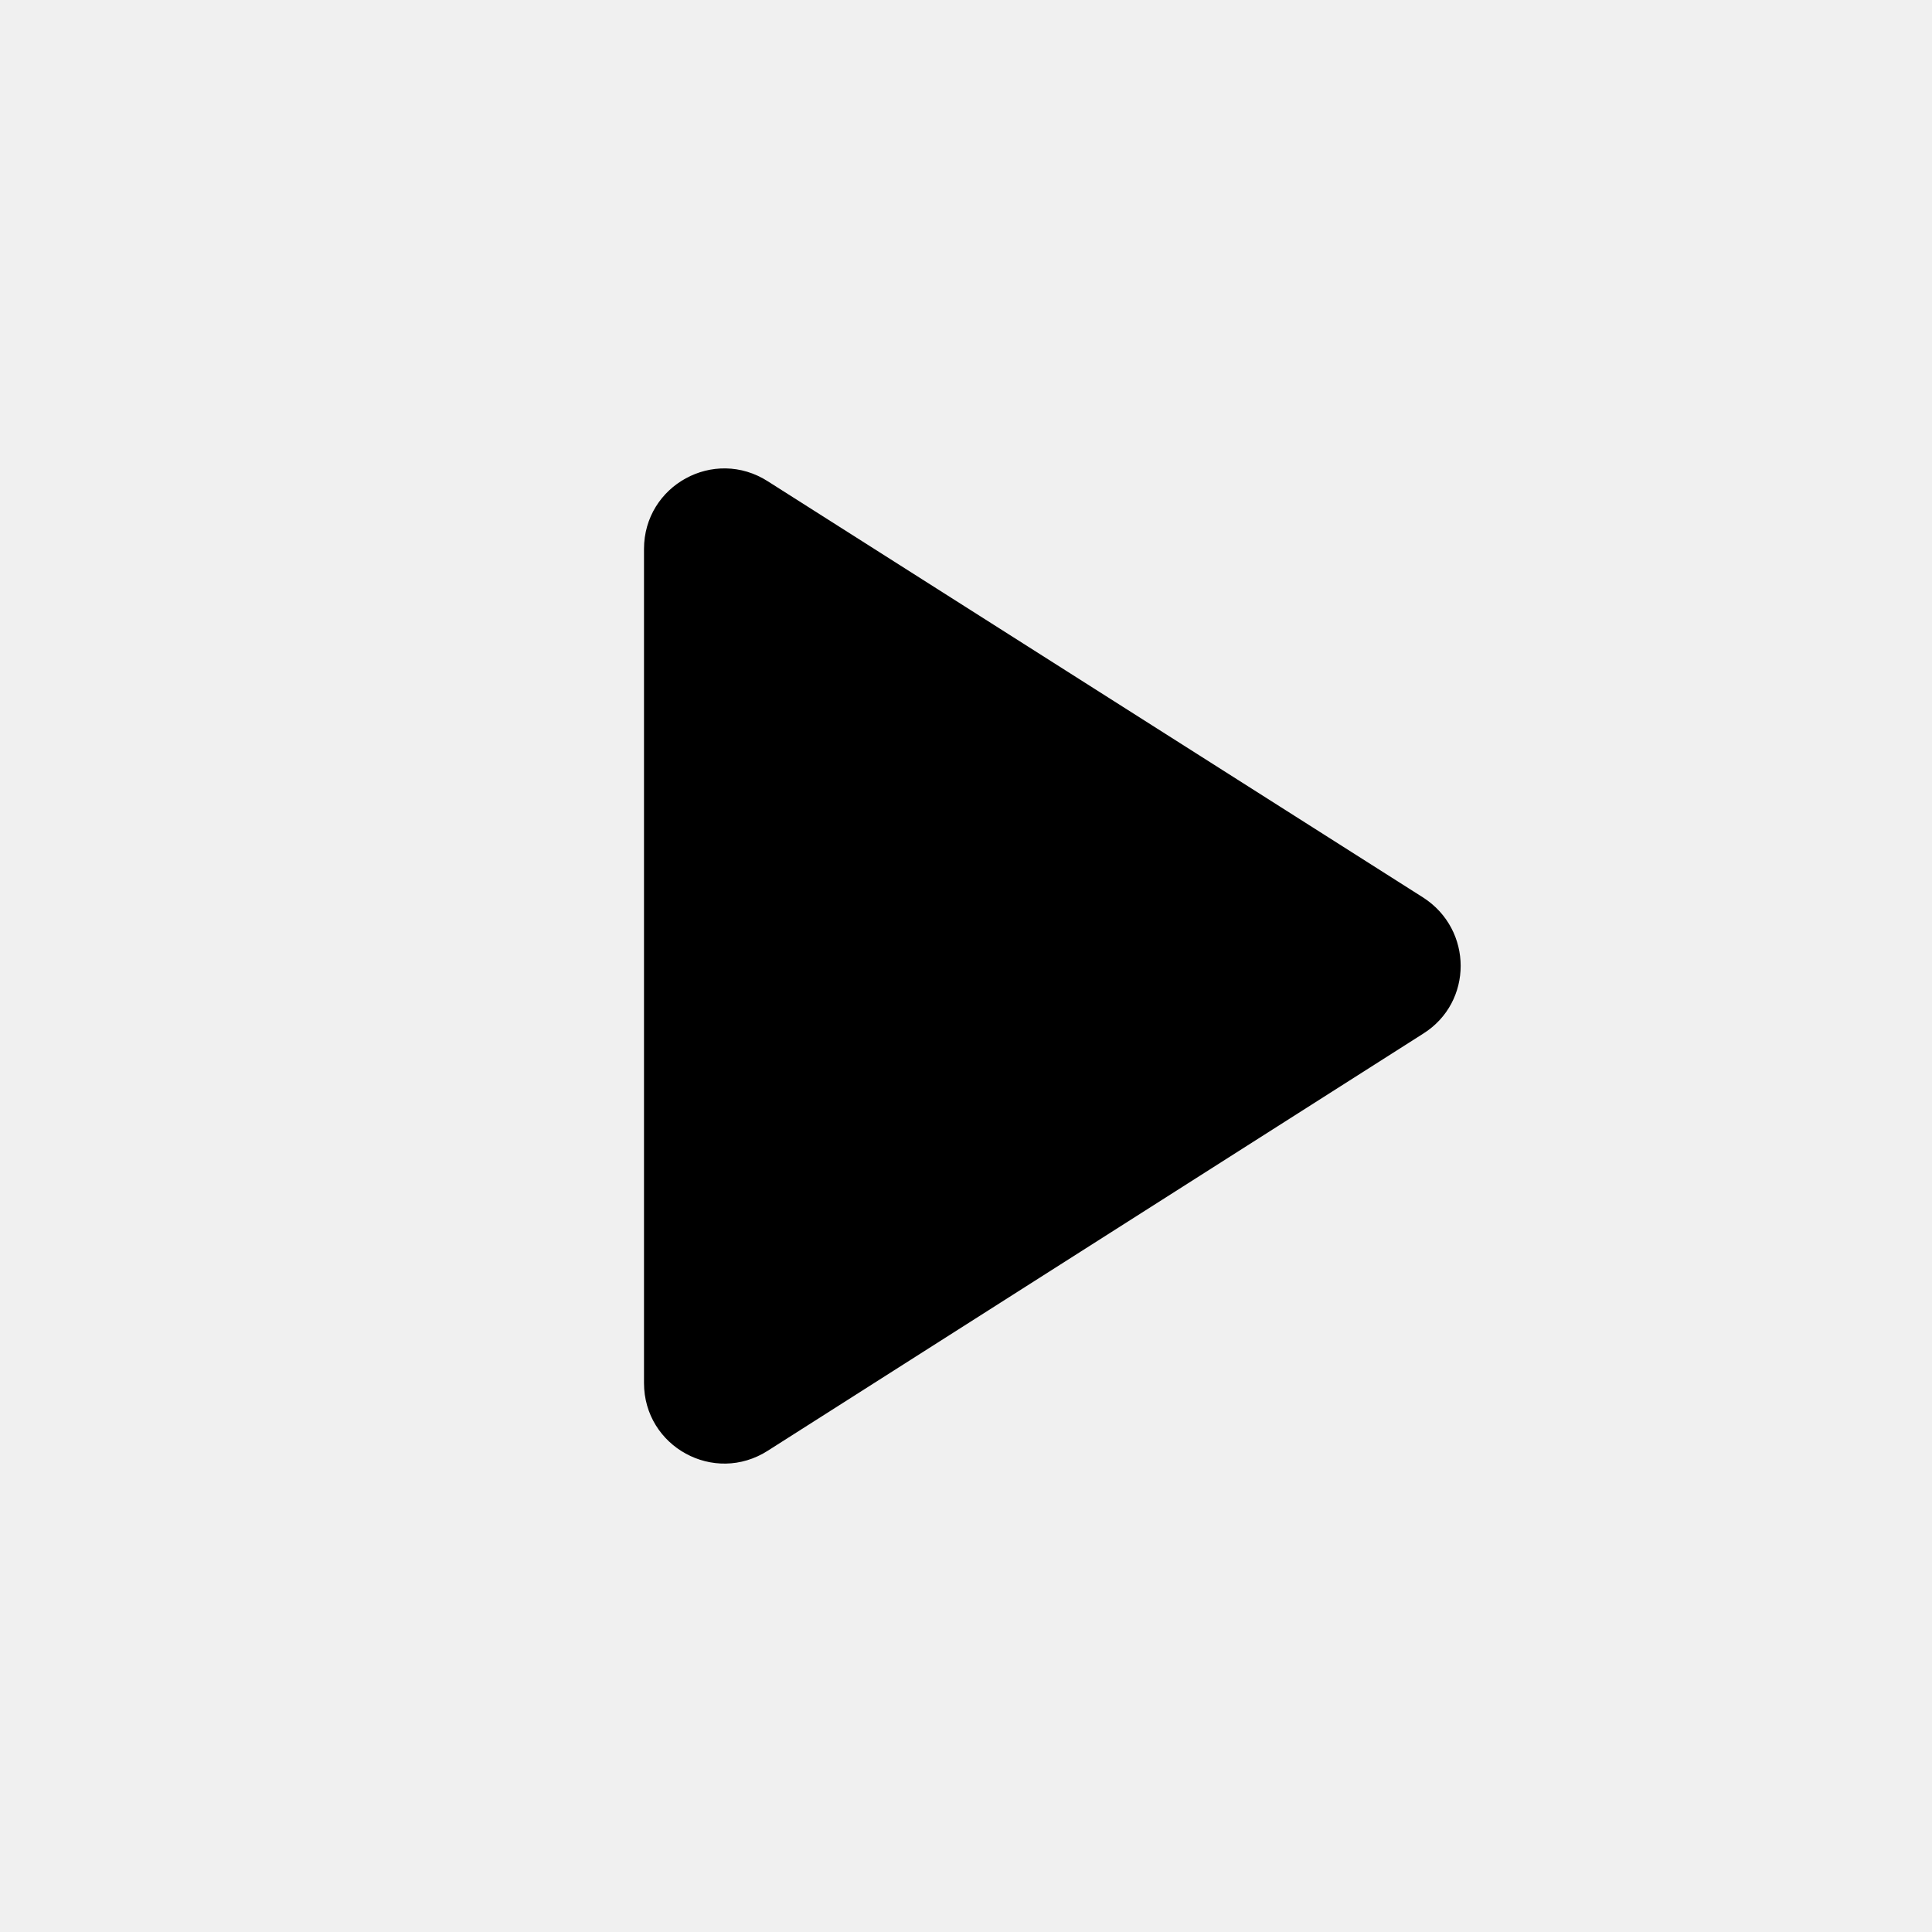
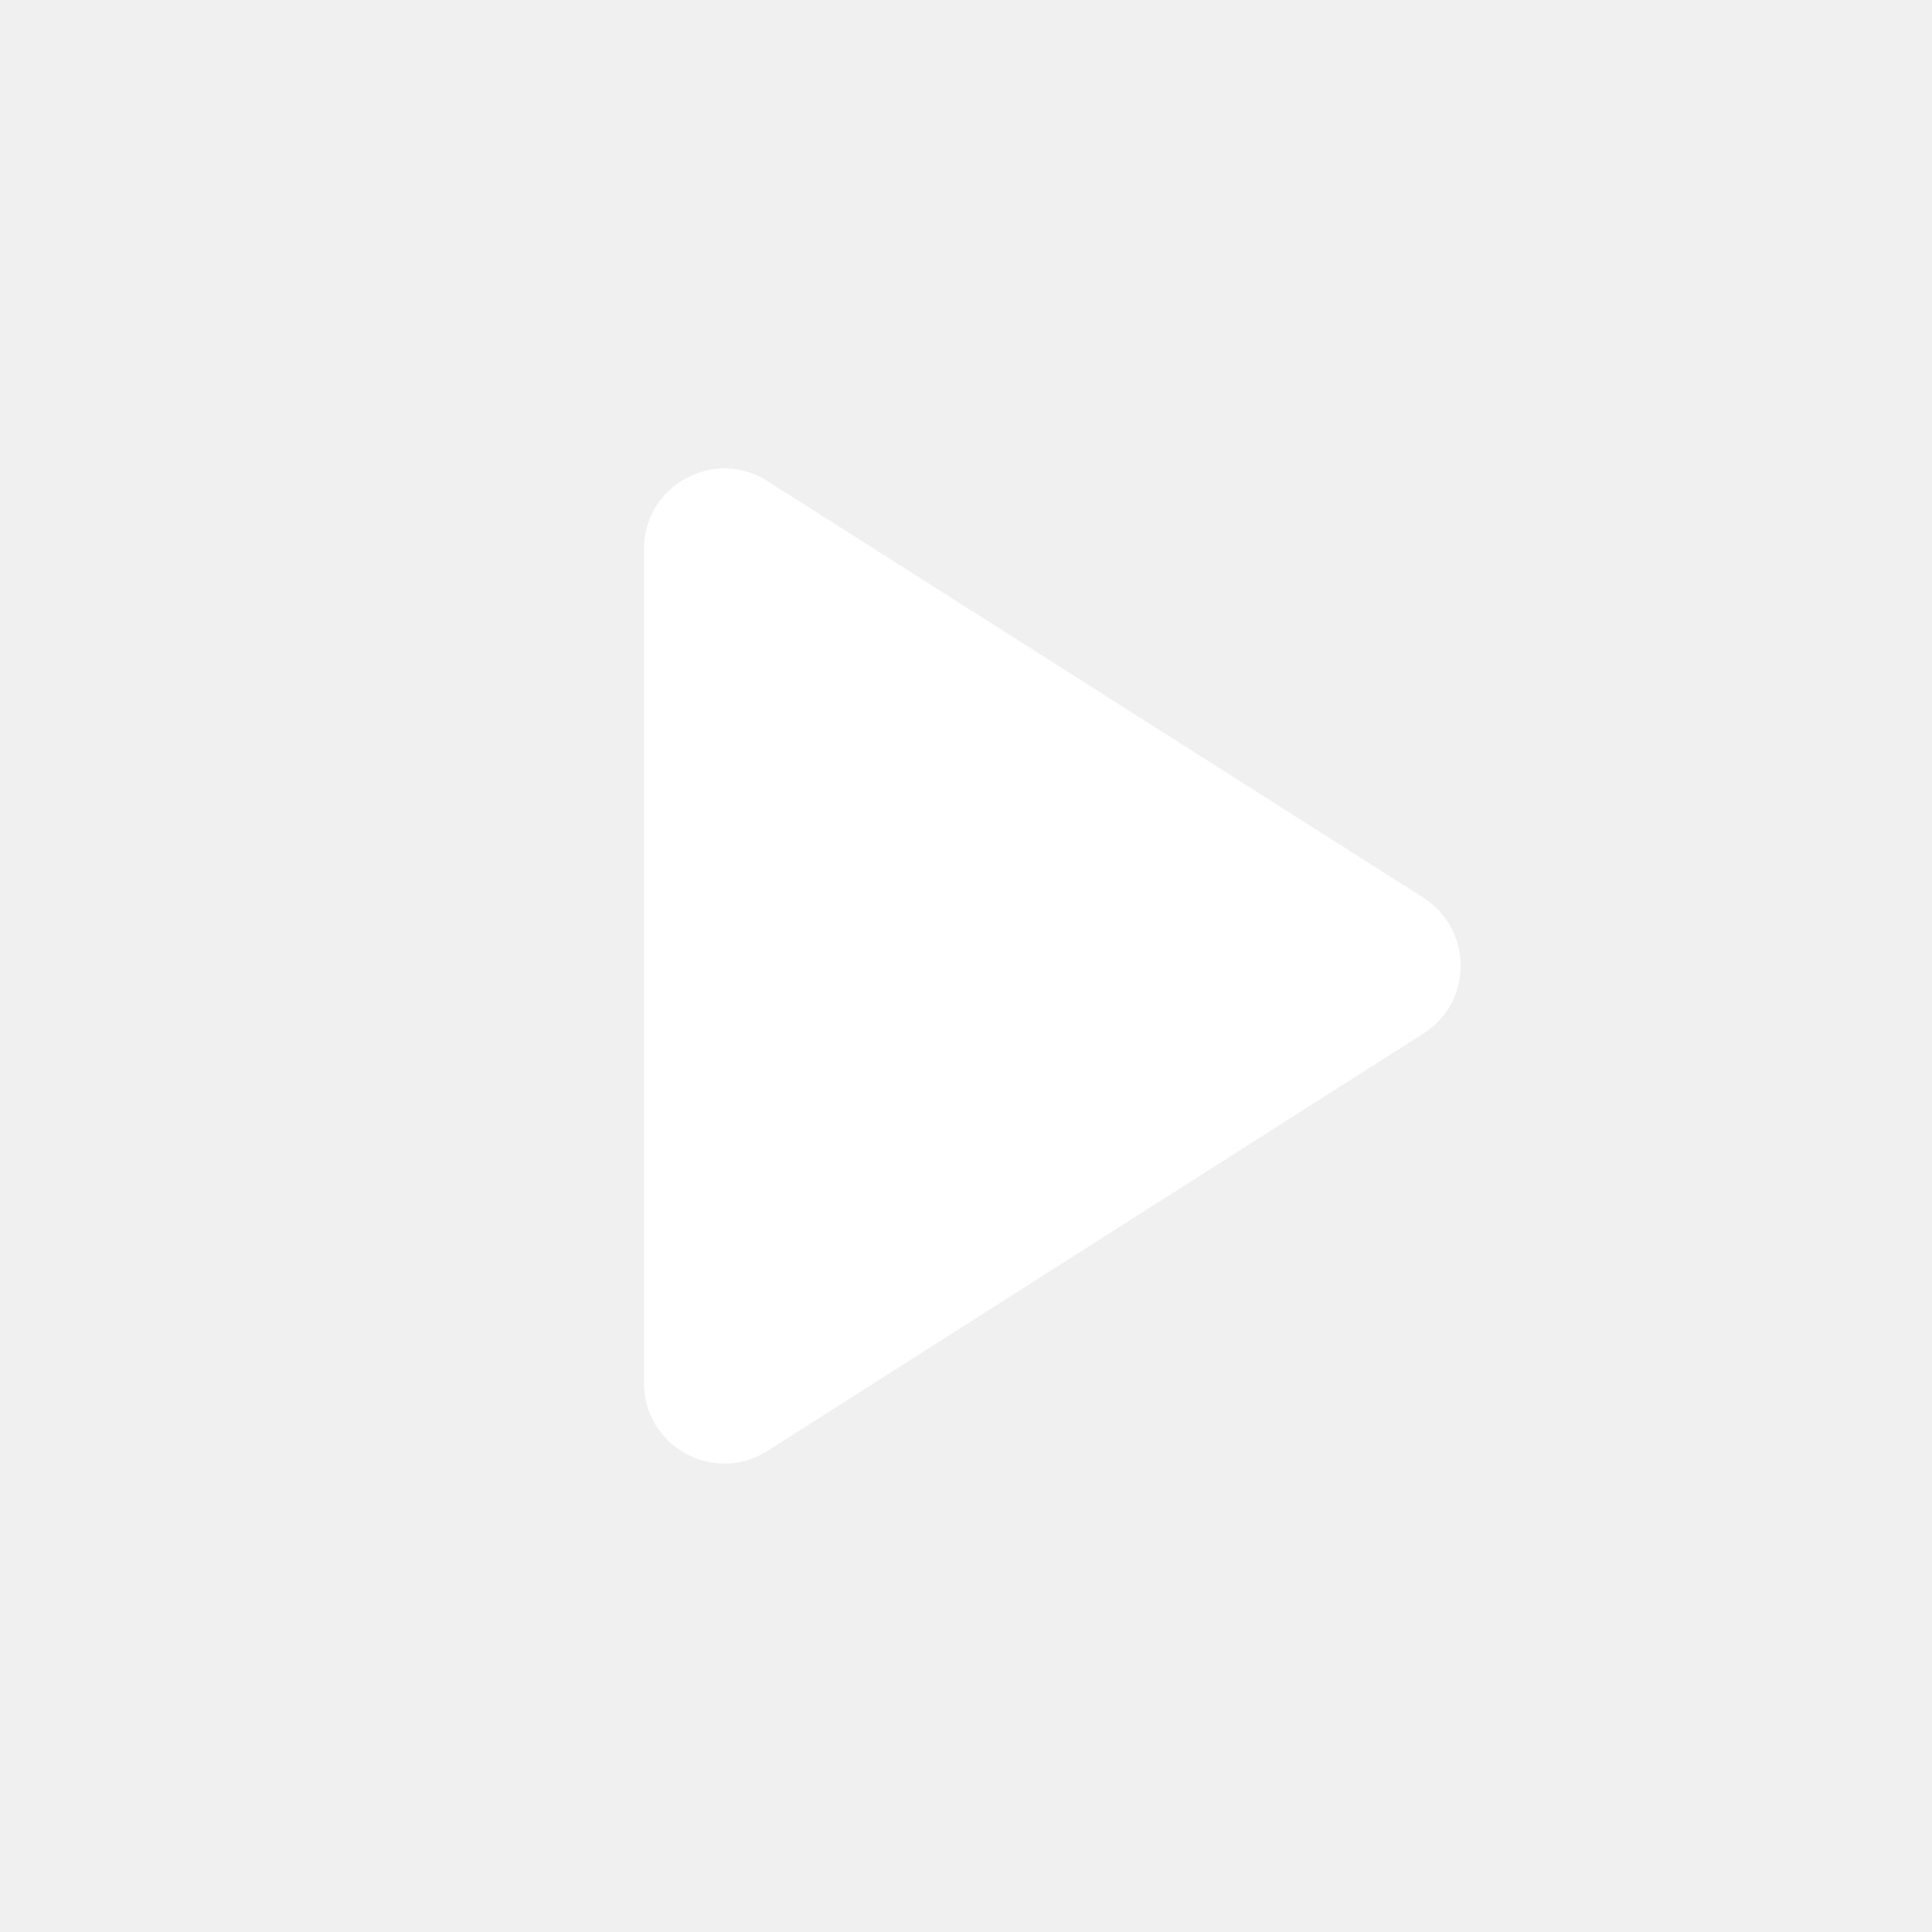
<svg xmlns="http://www.w3.org/2000/svg" width="24" height="24" viewBox="0 0 24 24">
-   <path d="M8 6.82v10.36c0 .79.87 1.27 1.54.84l8.14-5.18c.62-.39.62-1.29 0-1.69L9.54 5.98C8.87 5.55 8 6.03 8 6.82z" />
+   <path fill="#fff" d="M8 6.82v10.36c0 .79.87 1.27 1.54.84l8.14-5.18c.62-.39.62-1.29 0-1.69L9.54 5.98C8.87 5.55 8 6.03 8 6.82z" />
</svg>
